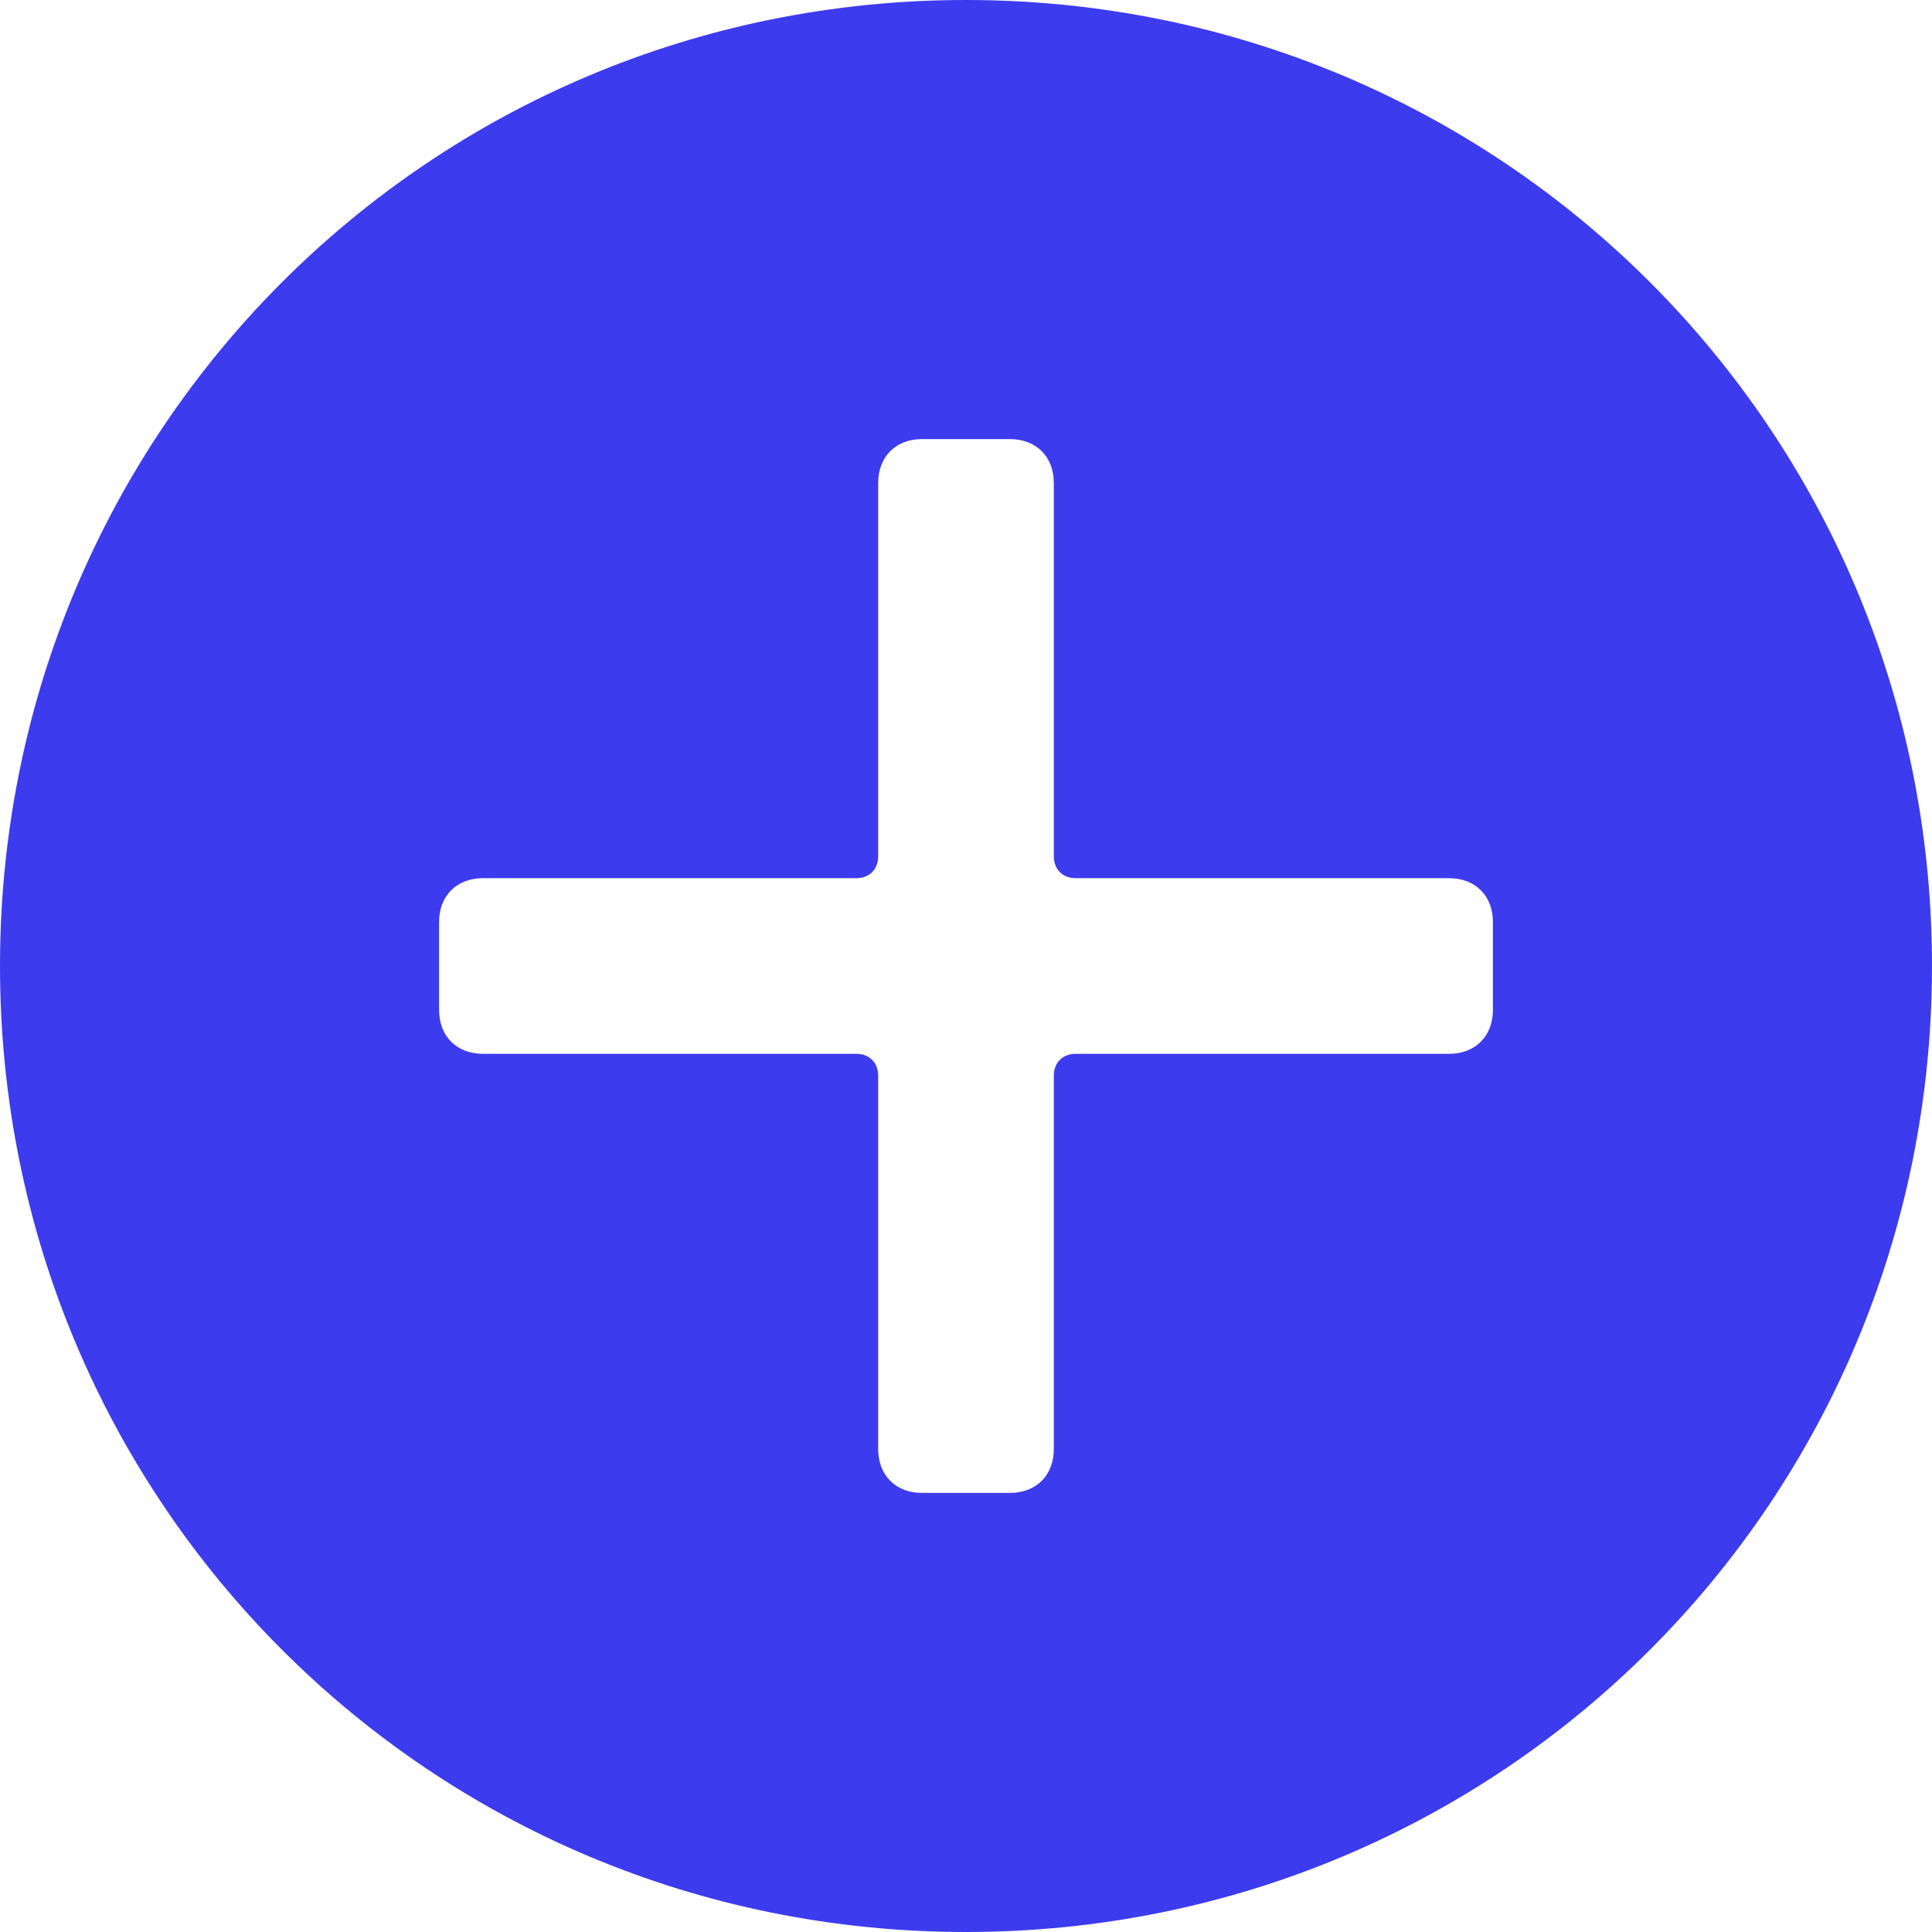
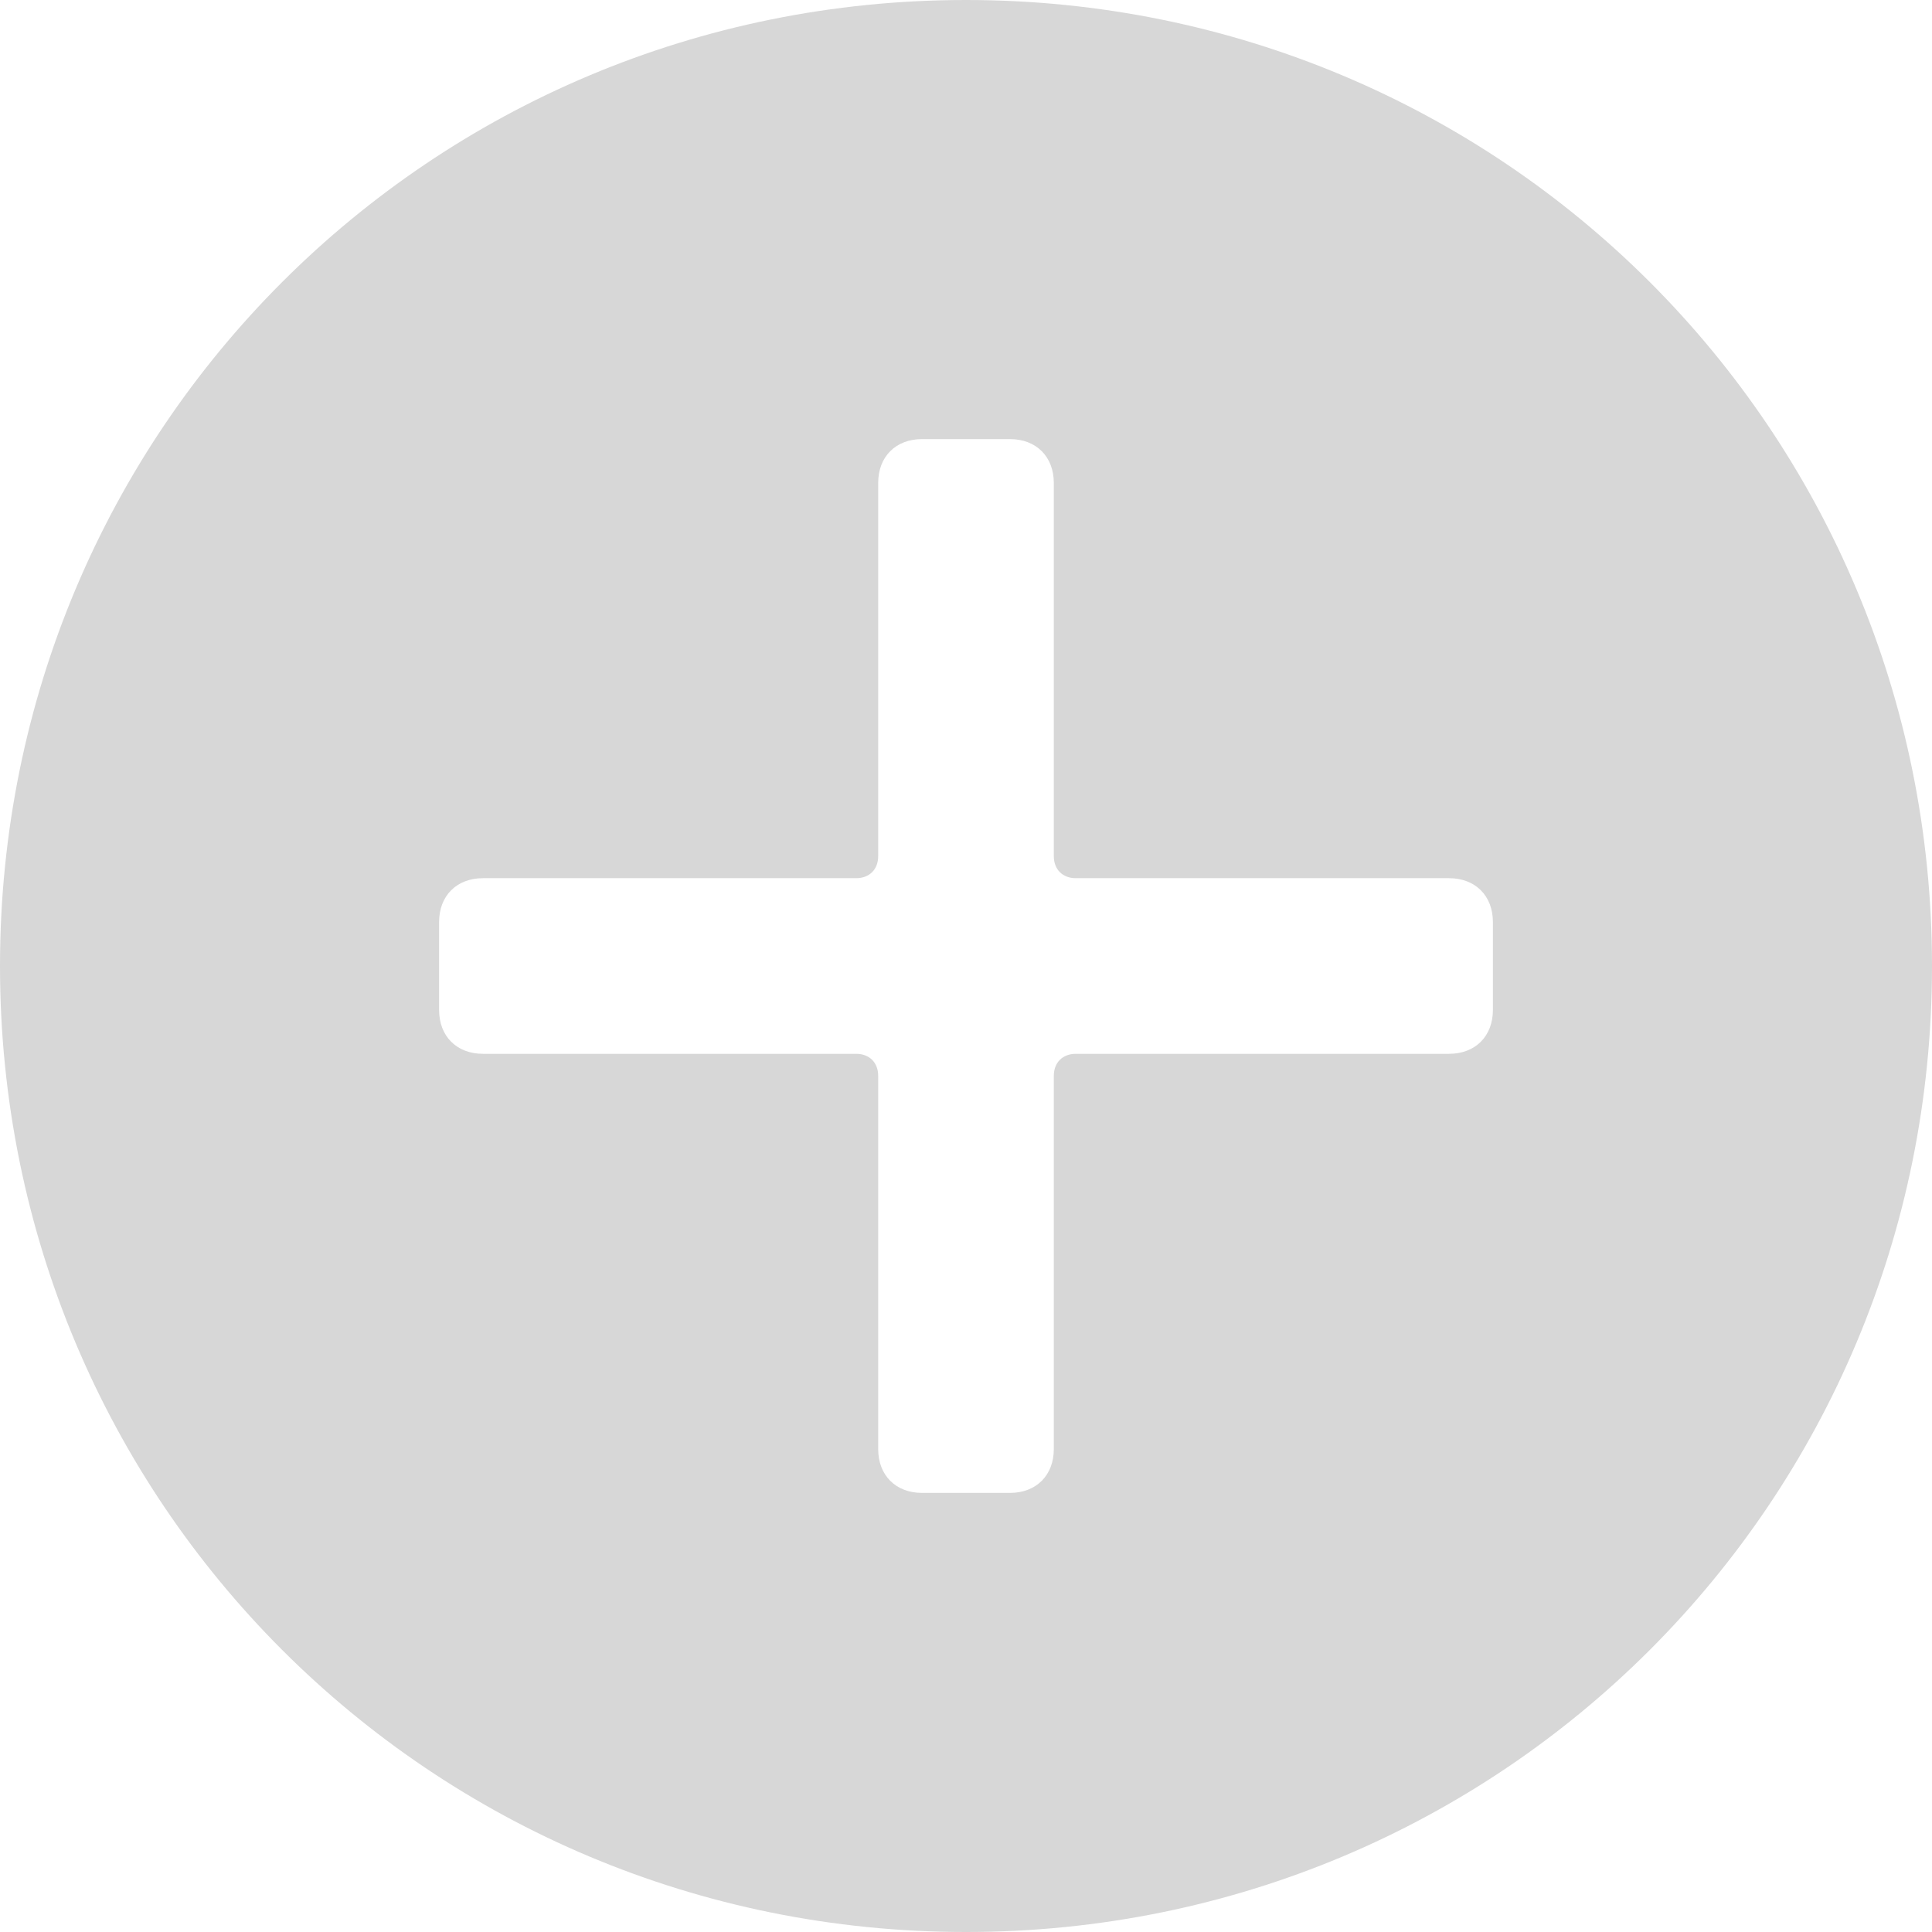
<svg xmlns="http://www.w3.org/2000/svg" version="1.1" viewBox="0 0 44 44" enable-background="new 0 0 44 44" width="512px" height="512px">
-   <path d="M22,0C9.8,0,0,9.8,0,22s9.8,22,22,22s22-9.8,22-22S34.2,0,22,0z M34,23c0,0.6-0.4,1-1,1h-8.5c-0.3,0-0.5,0.2-0.5,0.5V33  c0,0.6-0.4,1-1,1h-2c-0.6,0-1-0.4-1-1v-8.5c0-0.3-0.2-0.5-0.5-0.5H11c-0.6,0-1-0.4-1-1v-2c0-0.6,0.4-1,1-1h8.5  c0.3,0,0.5-0.2,0.5-0.5V11c0-0.6,0.4-1,1-1h2c0.6,0,1,0.4,1,1v8.5c0,0.3,0.2,0.5,0.5,0.5H33c0.6,0,1,0.4,1,1V23z" fill="#3d3bee" />
+   <path d="M22,0C9.8,0,0,9.8,0,22s9.8,22,22,22s22-9.8,22-22S34.2,0,22,0z M34,23c0,0.6-0.4,1-1,1h-8.5c-0.3,0-0.5,0.2-0.5,0.5V33  c0,0.6-0.4,1-1,1h-2c-0.6,0-1-0.4-1-1v-8.5c0-0.3-0.2-0.5-0.5-0.5H11c-0.6,0-1-0.4-1-1v-2c0-0.6,0.4-1,1-1h8.5  c0.3,0,0.5-0.2,0.5-0.5V11c0-0.6,0.4-1,1-1h2c0.6,0,1,0.4,1,1v8.5c0,0.3,0.2,0.5,0.5,0.5H33c0.6,0,1,0.4,1,1V23z" fill="#d7d7d7" />
</svg>
